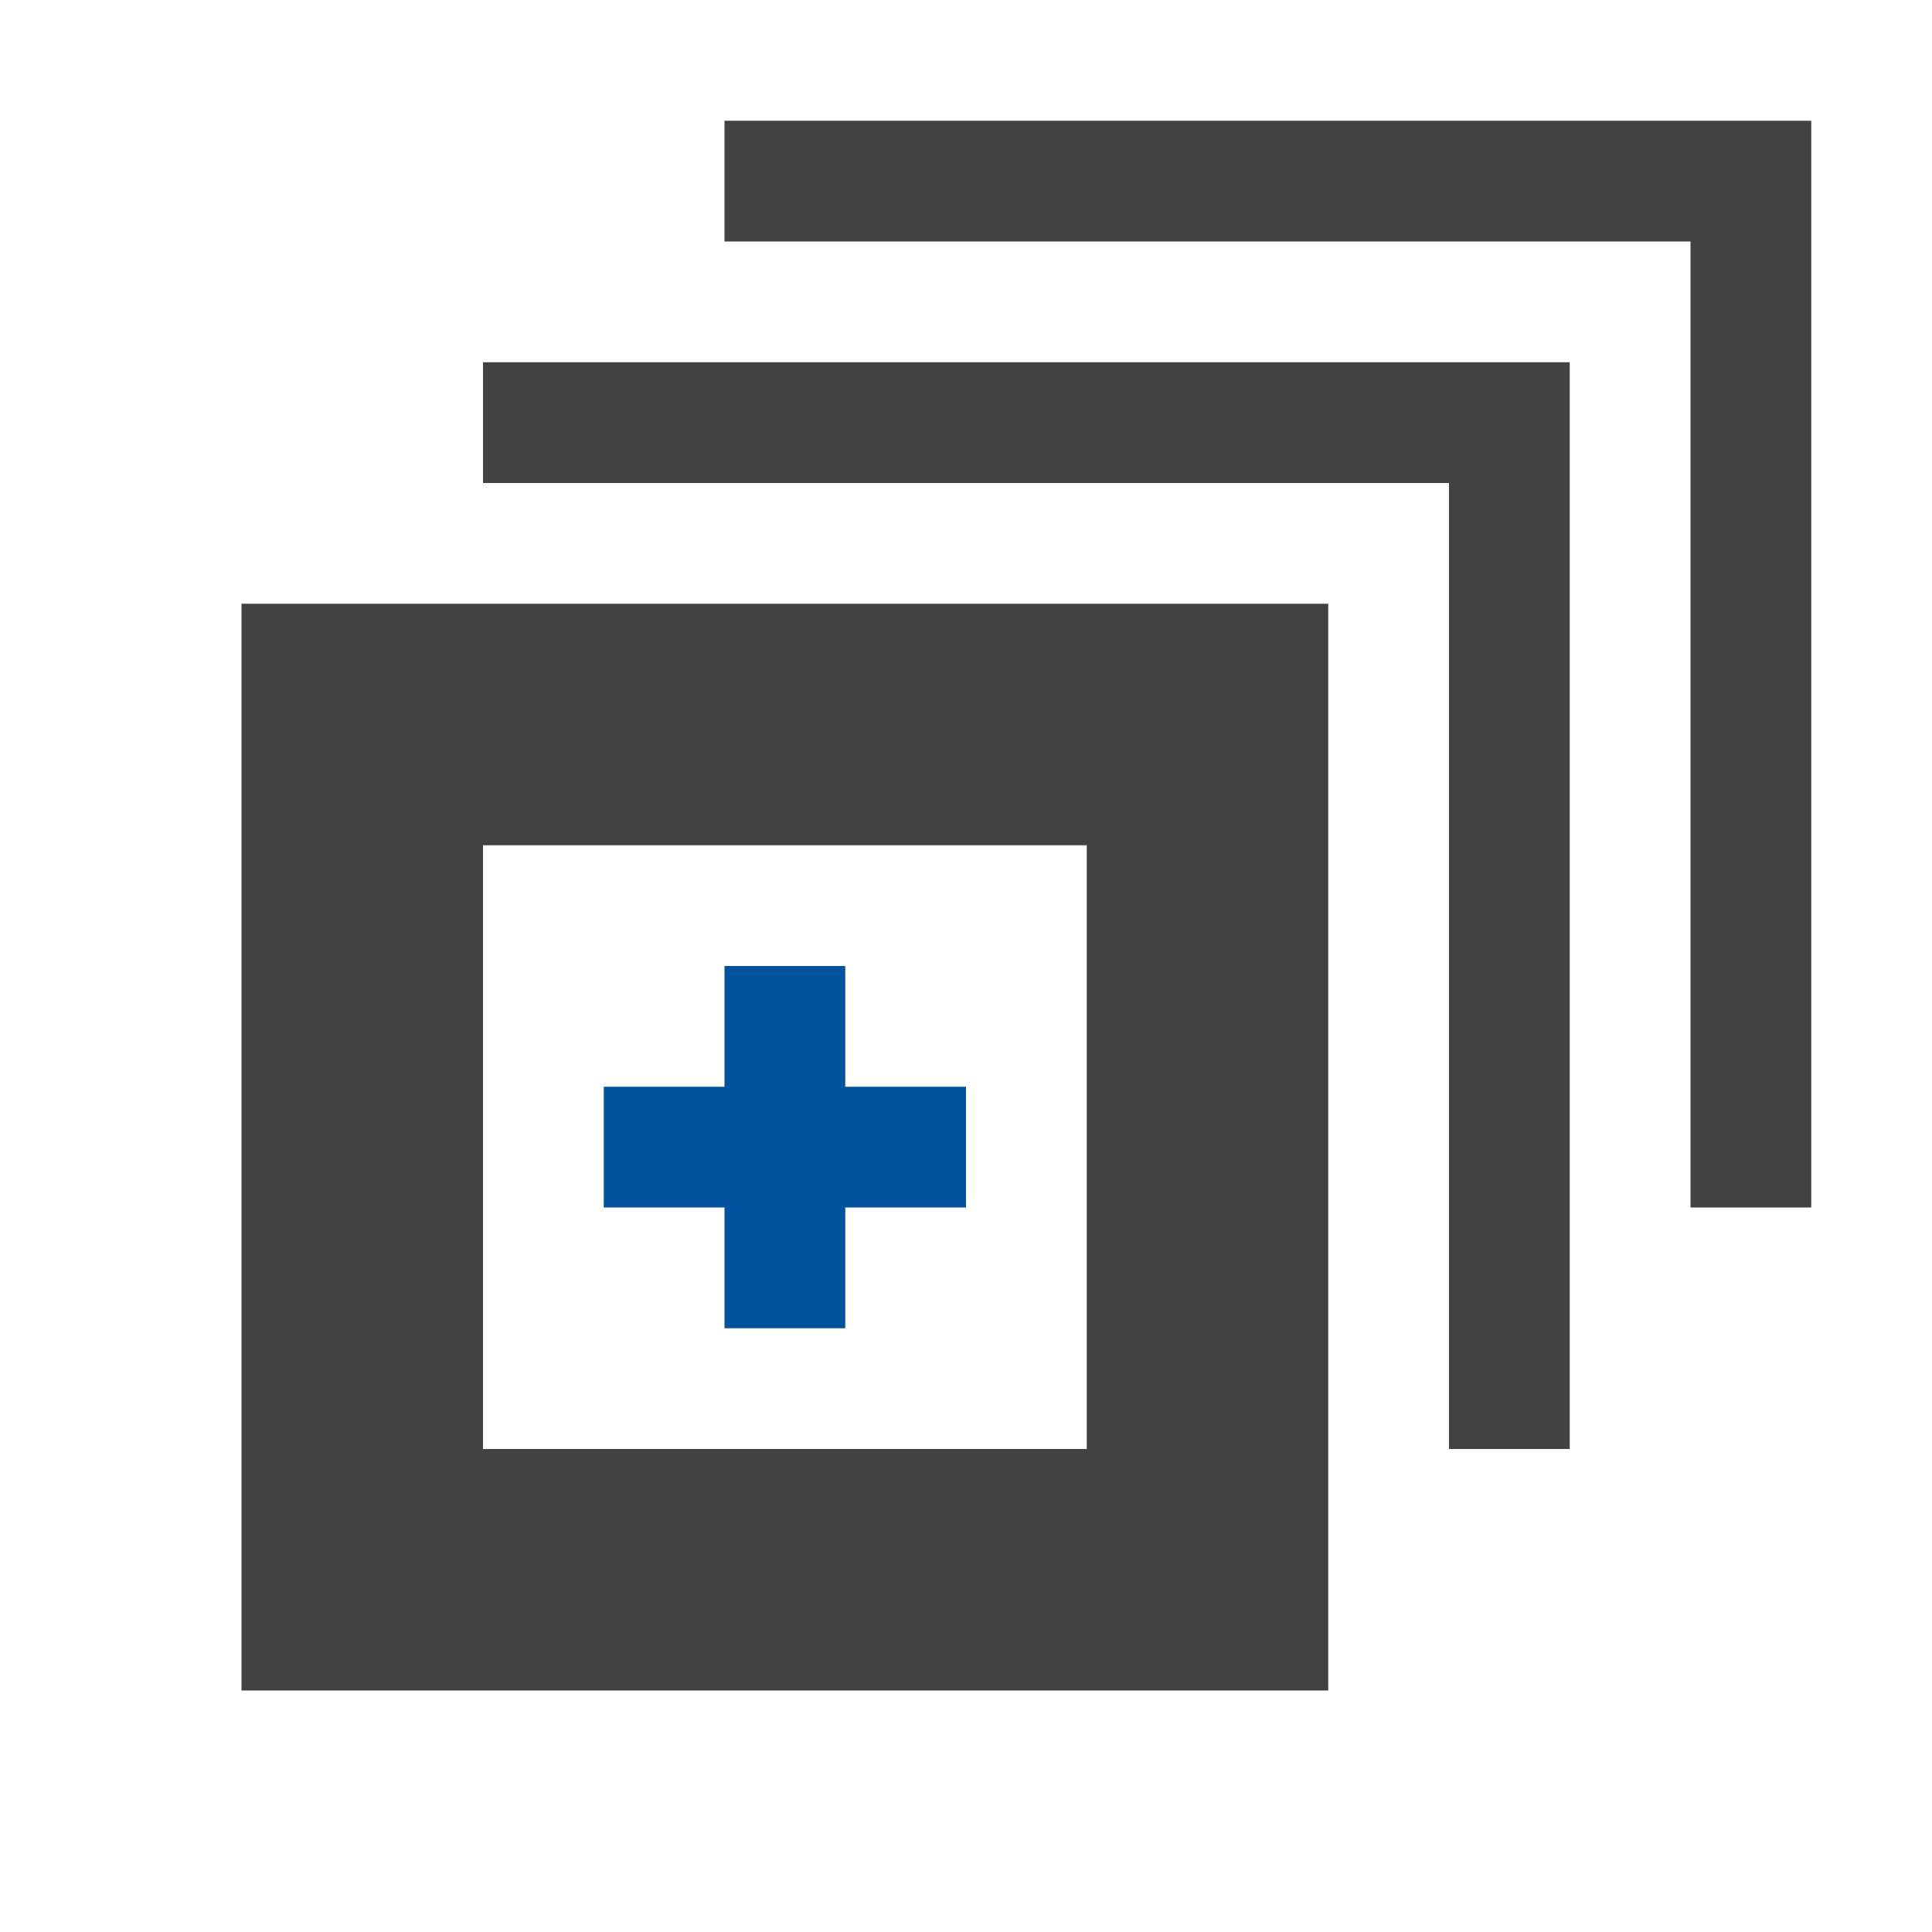
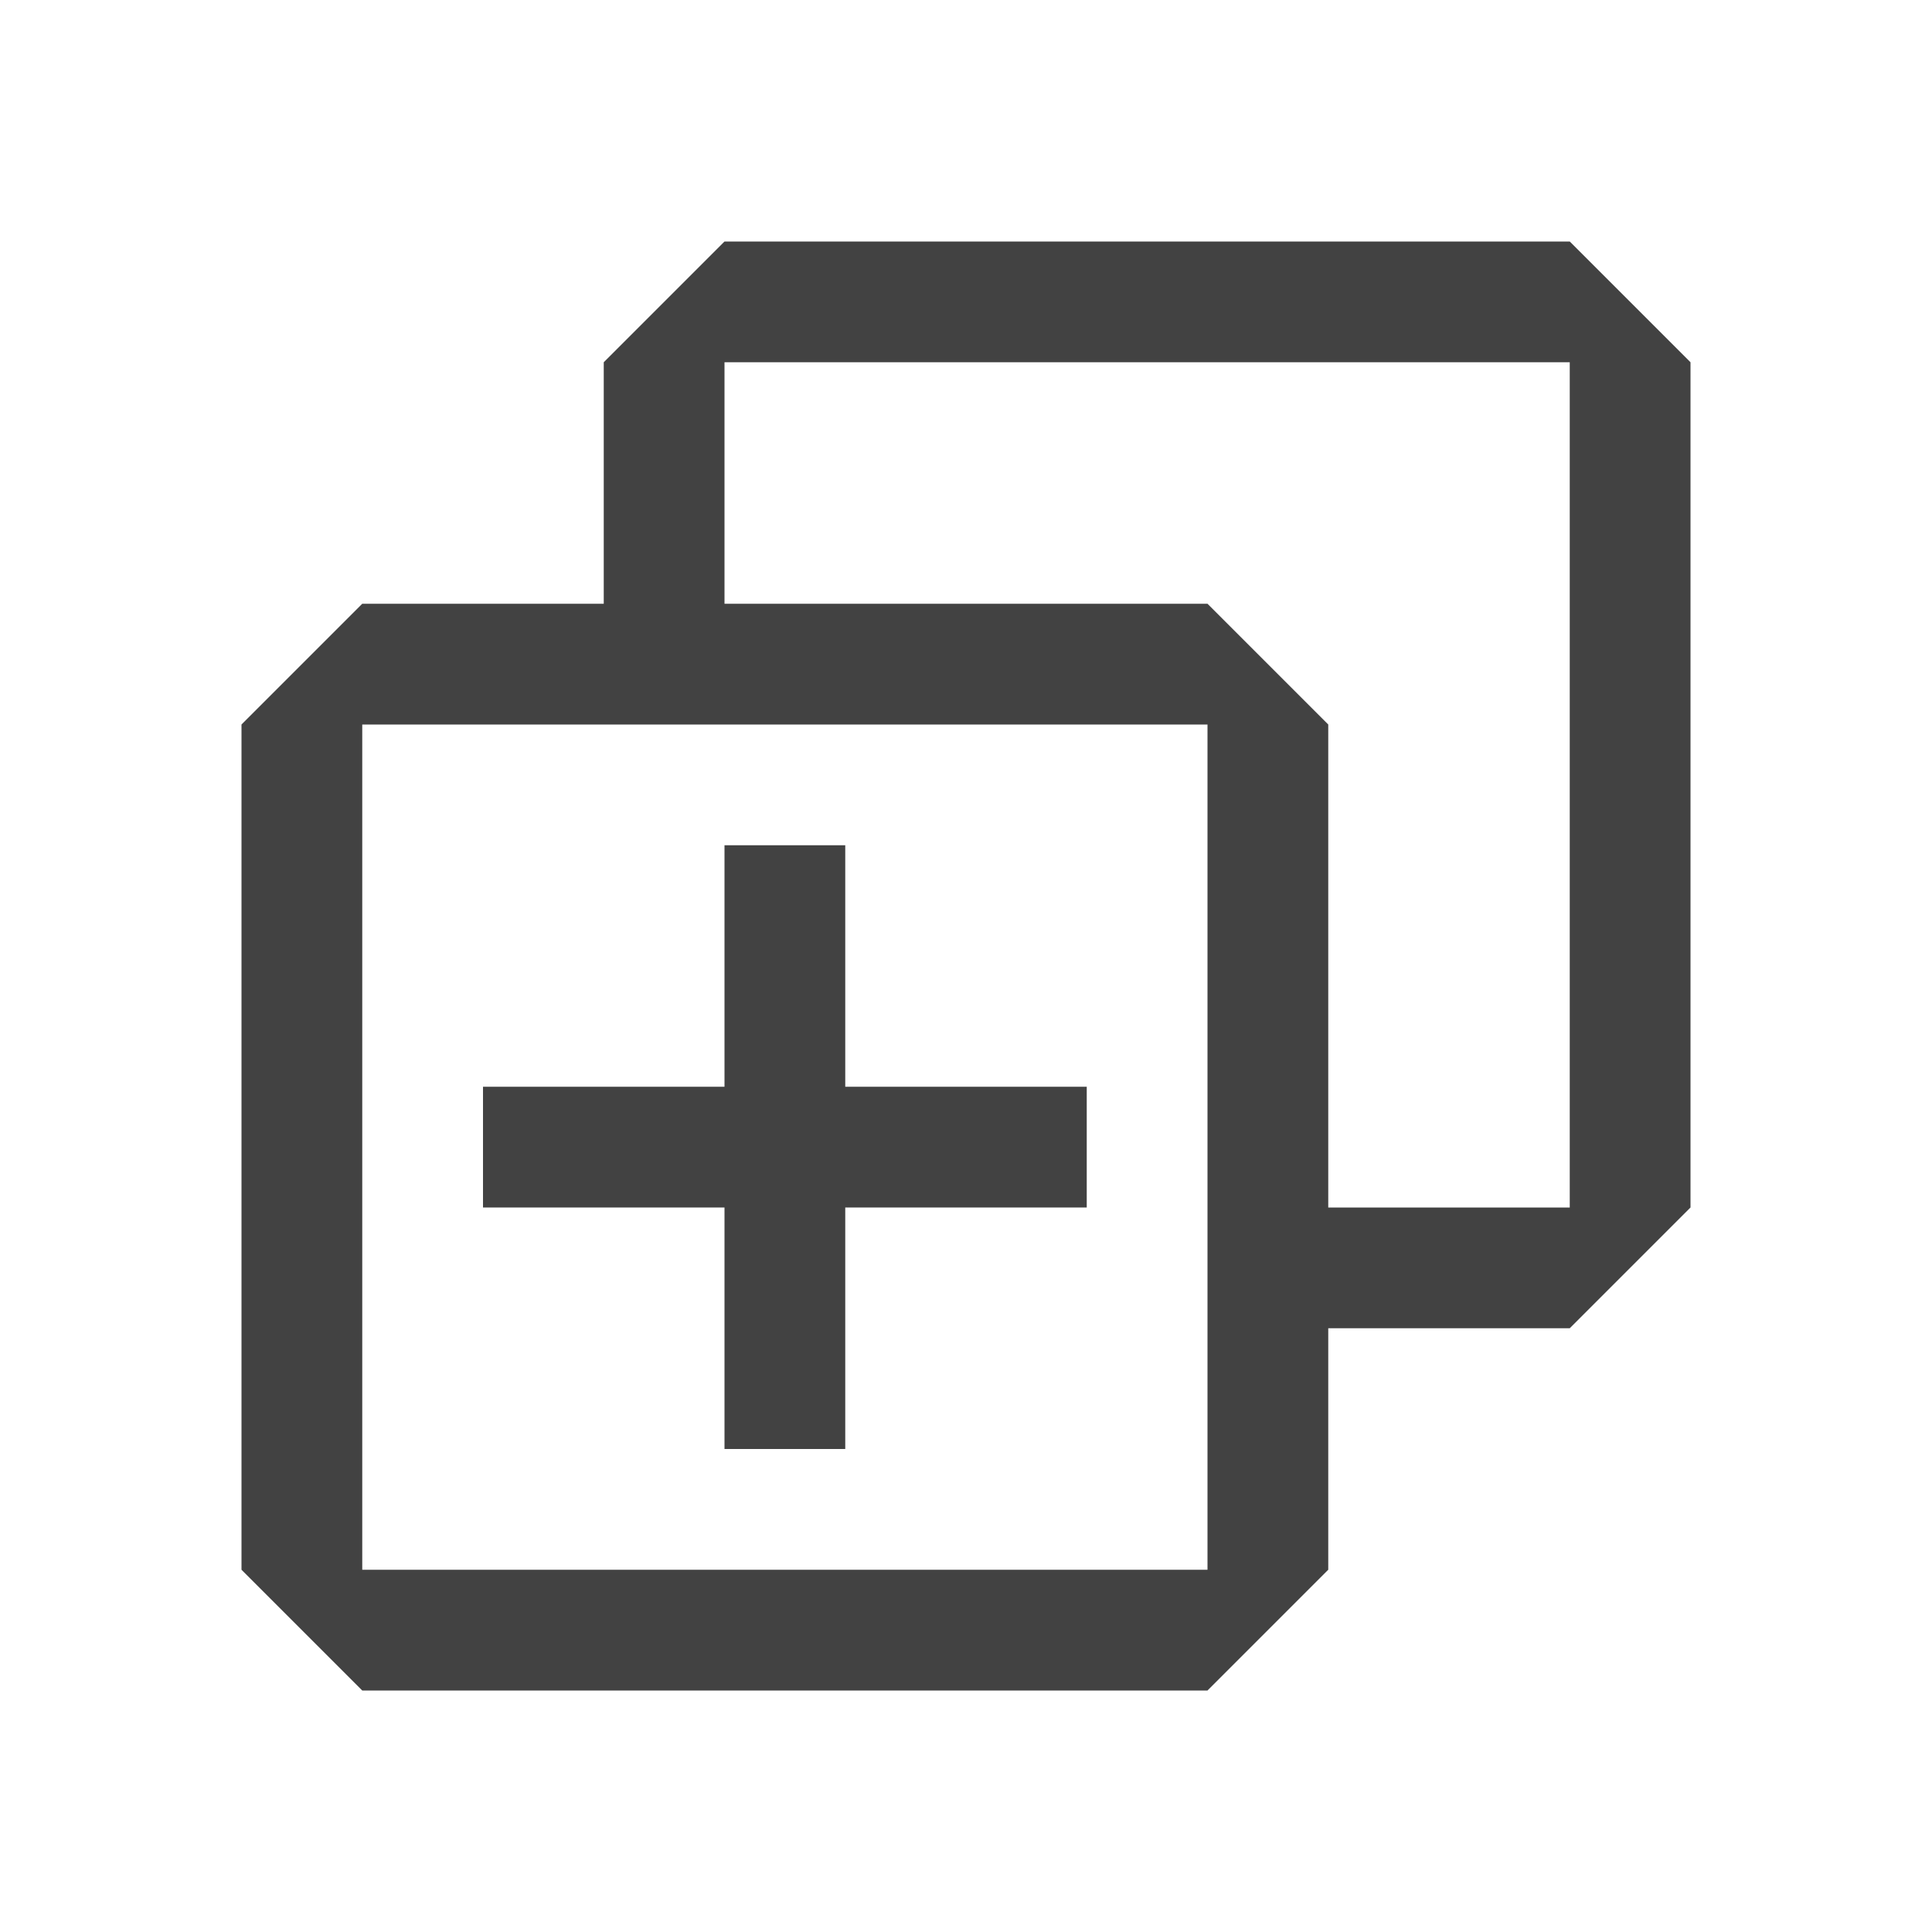
- <svg xmlns="http://www.w3.org/2000/svg" enable-background="new 0 0 16 16" viewBox="0 0 16 16">
-   <path d="m15 1v9h-1v-8h-8v-1zm-11 2v1h8v8h1v-9zm7 2v9h-9v-9zm-2 2h-5v5h5z" fill="#424242" />
-   <g fill="#00539c">
-     <path d="m5 9h3v1h-3z" />
-     <path d="m6 8h1v3h-1z" />
-   </g>
+ <svg xmlns="http://www.w3.org/2000/svg" width="16" height="16" viewBox="0 0 16 16" fill="none">
+   <path d="M9 9H4V10H9V9Z" fill="#424242" />
+   <path d="M7 7H6V12H7V7Z" fill="#424242" />
+   <path fill-rule="evenodd" clip-rule="evenodd" d="M5 3L6 2H13L14 3V10L13 11H11V13L10 14H3L2 13V6L3 5H5V3ZM6 5H10L11 6V10H13V3H6V5ZM10 6H3V13H10V6Z" fill="#424242" />
</svg>
